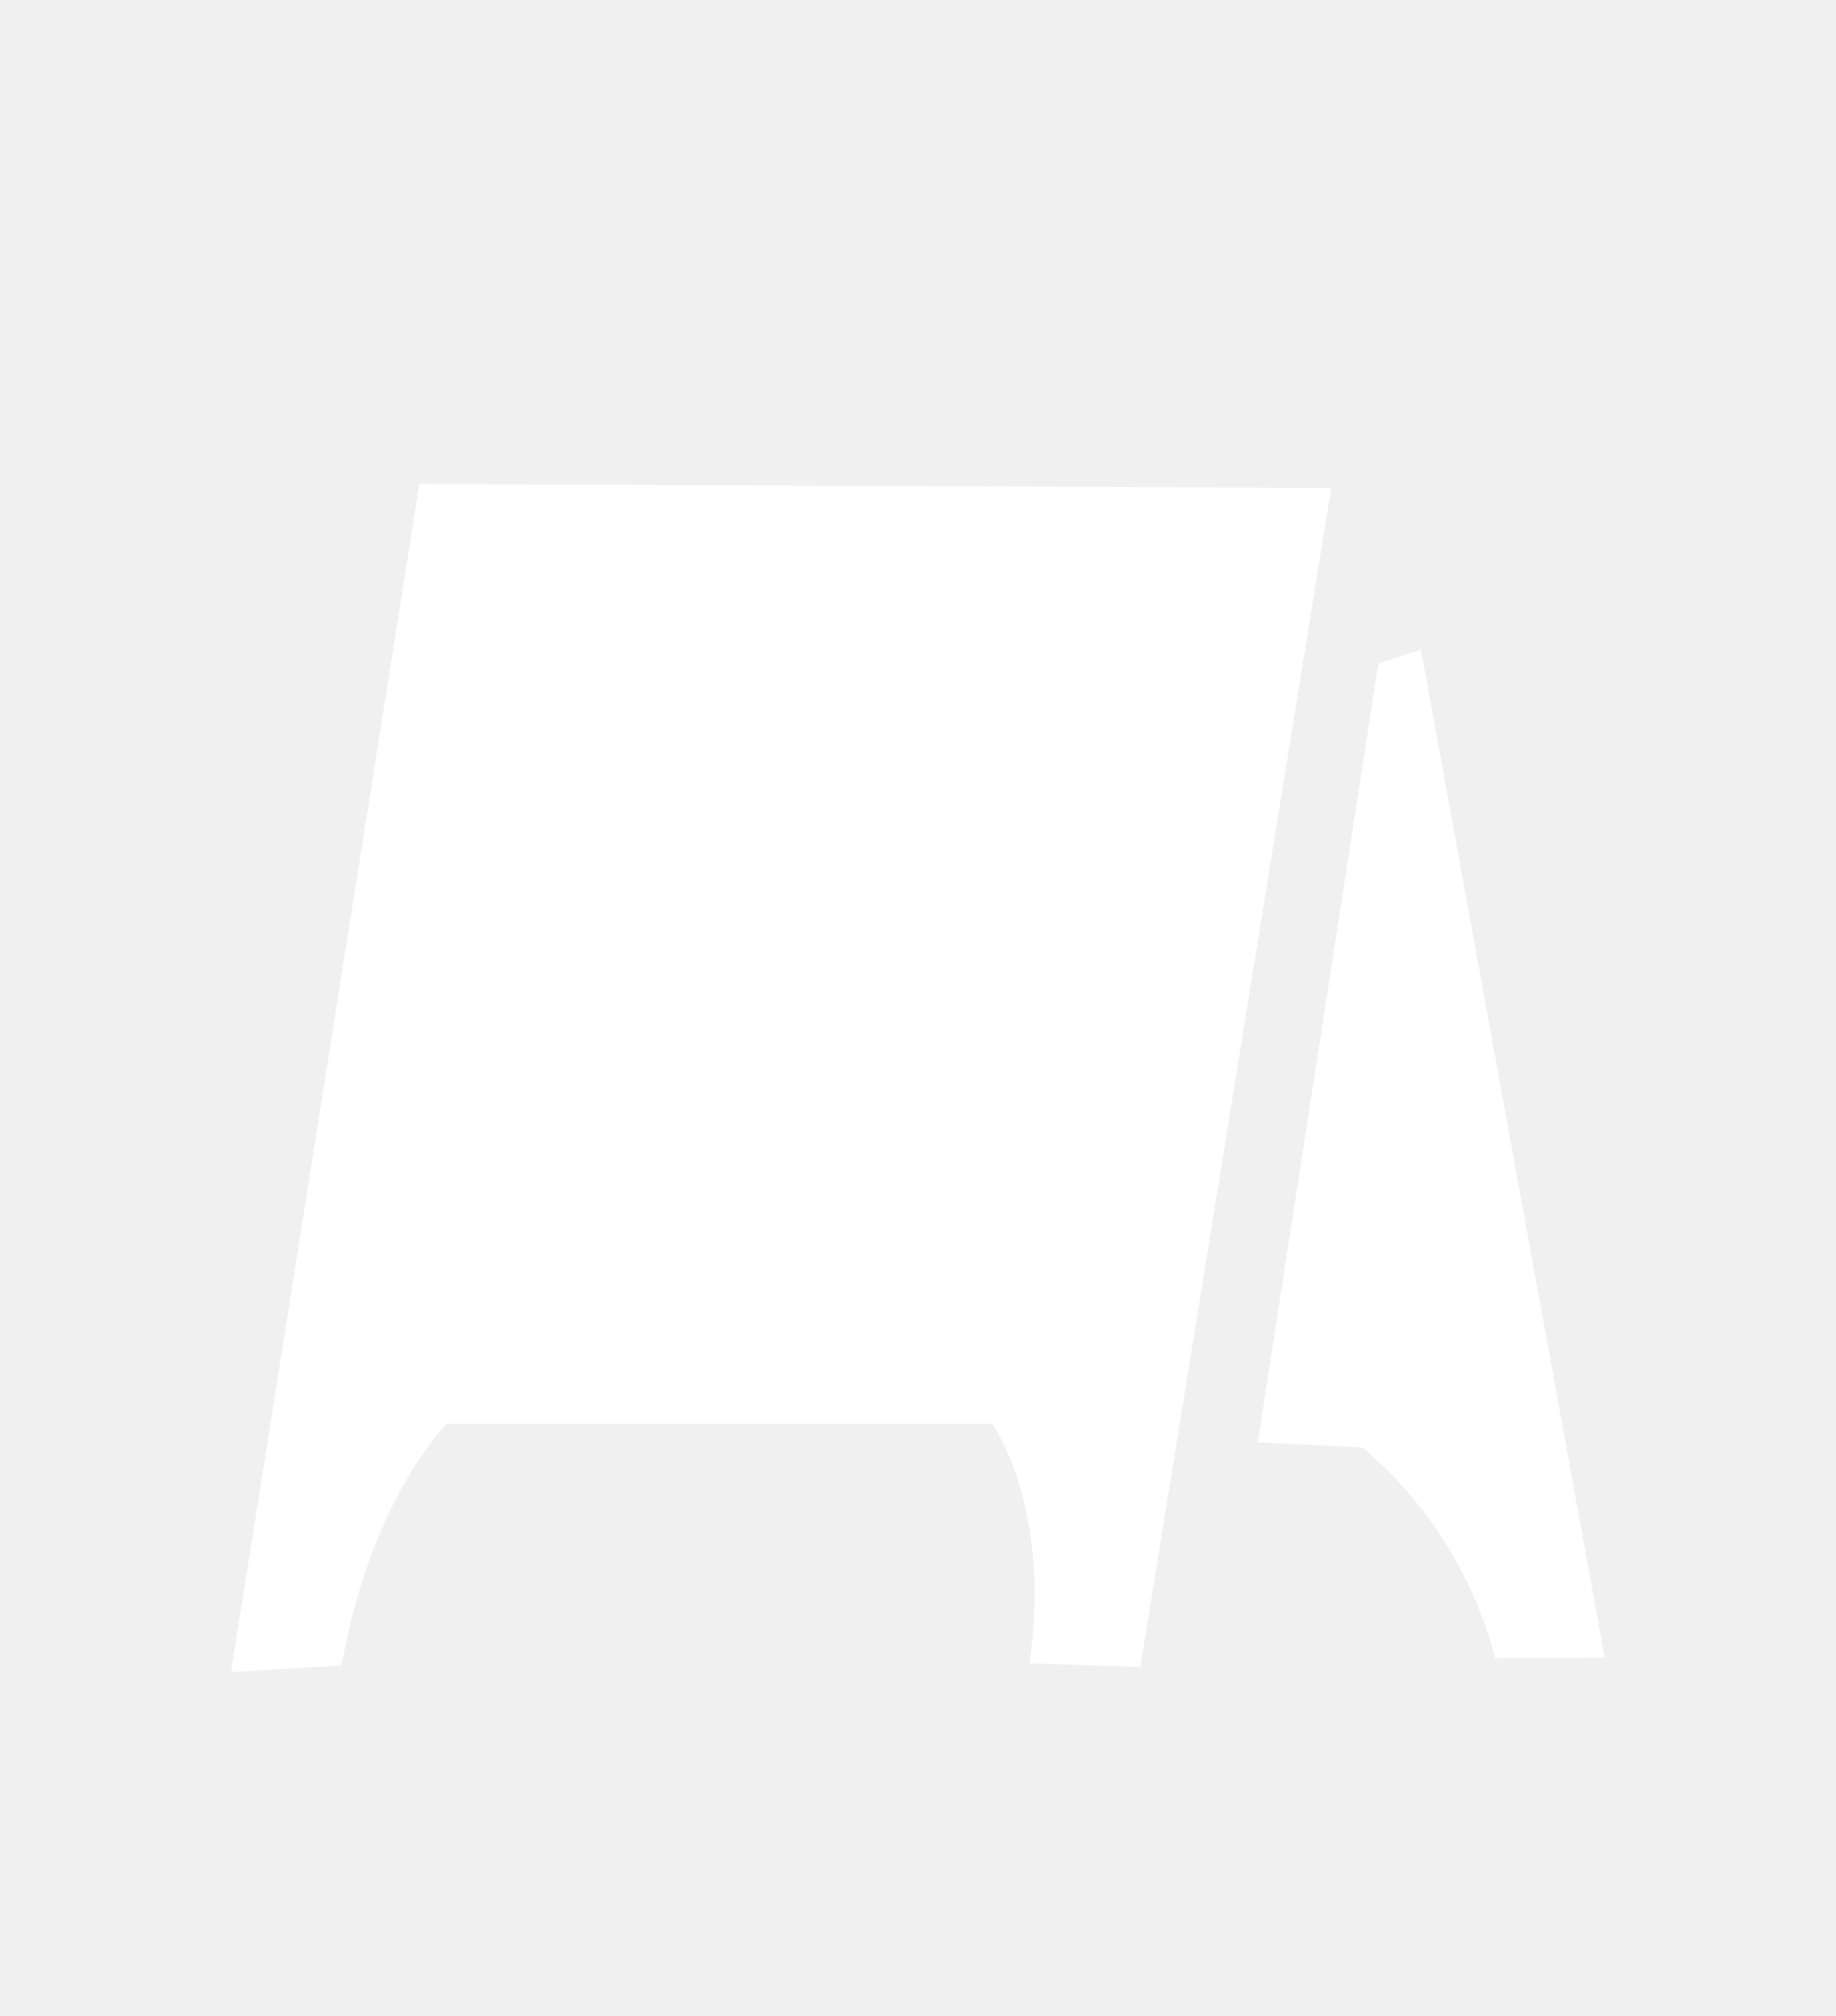
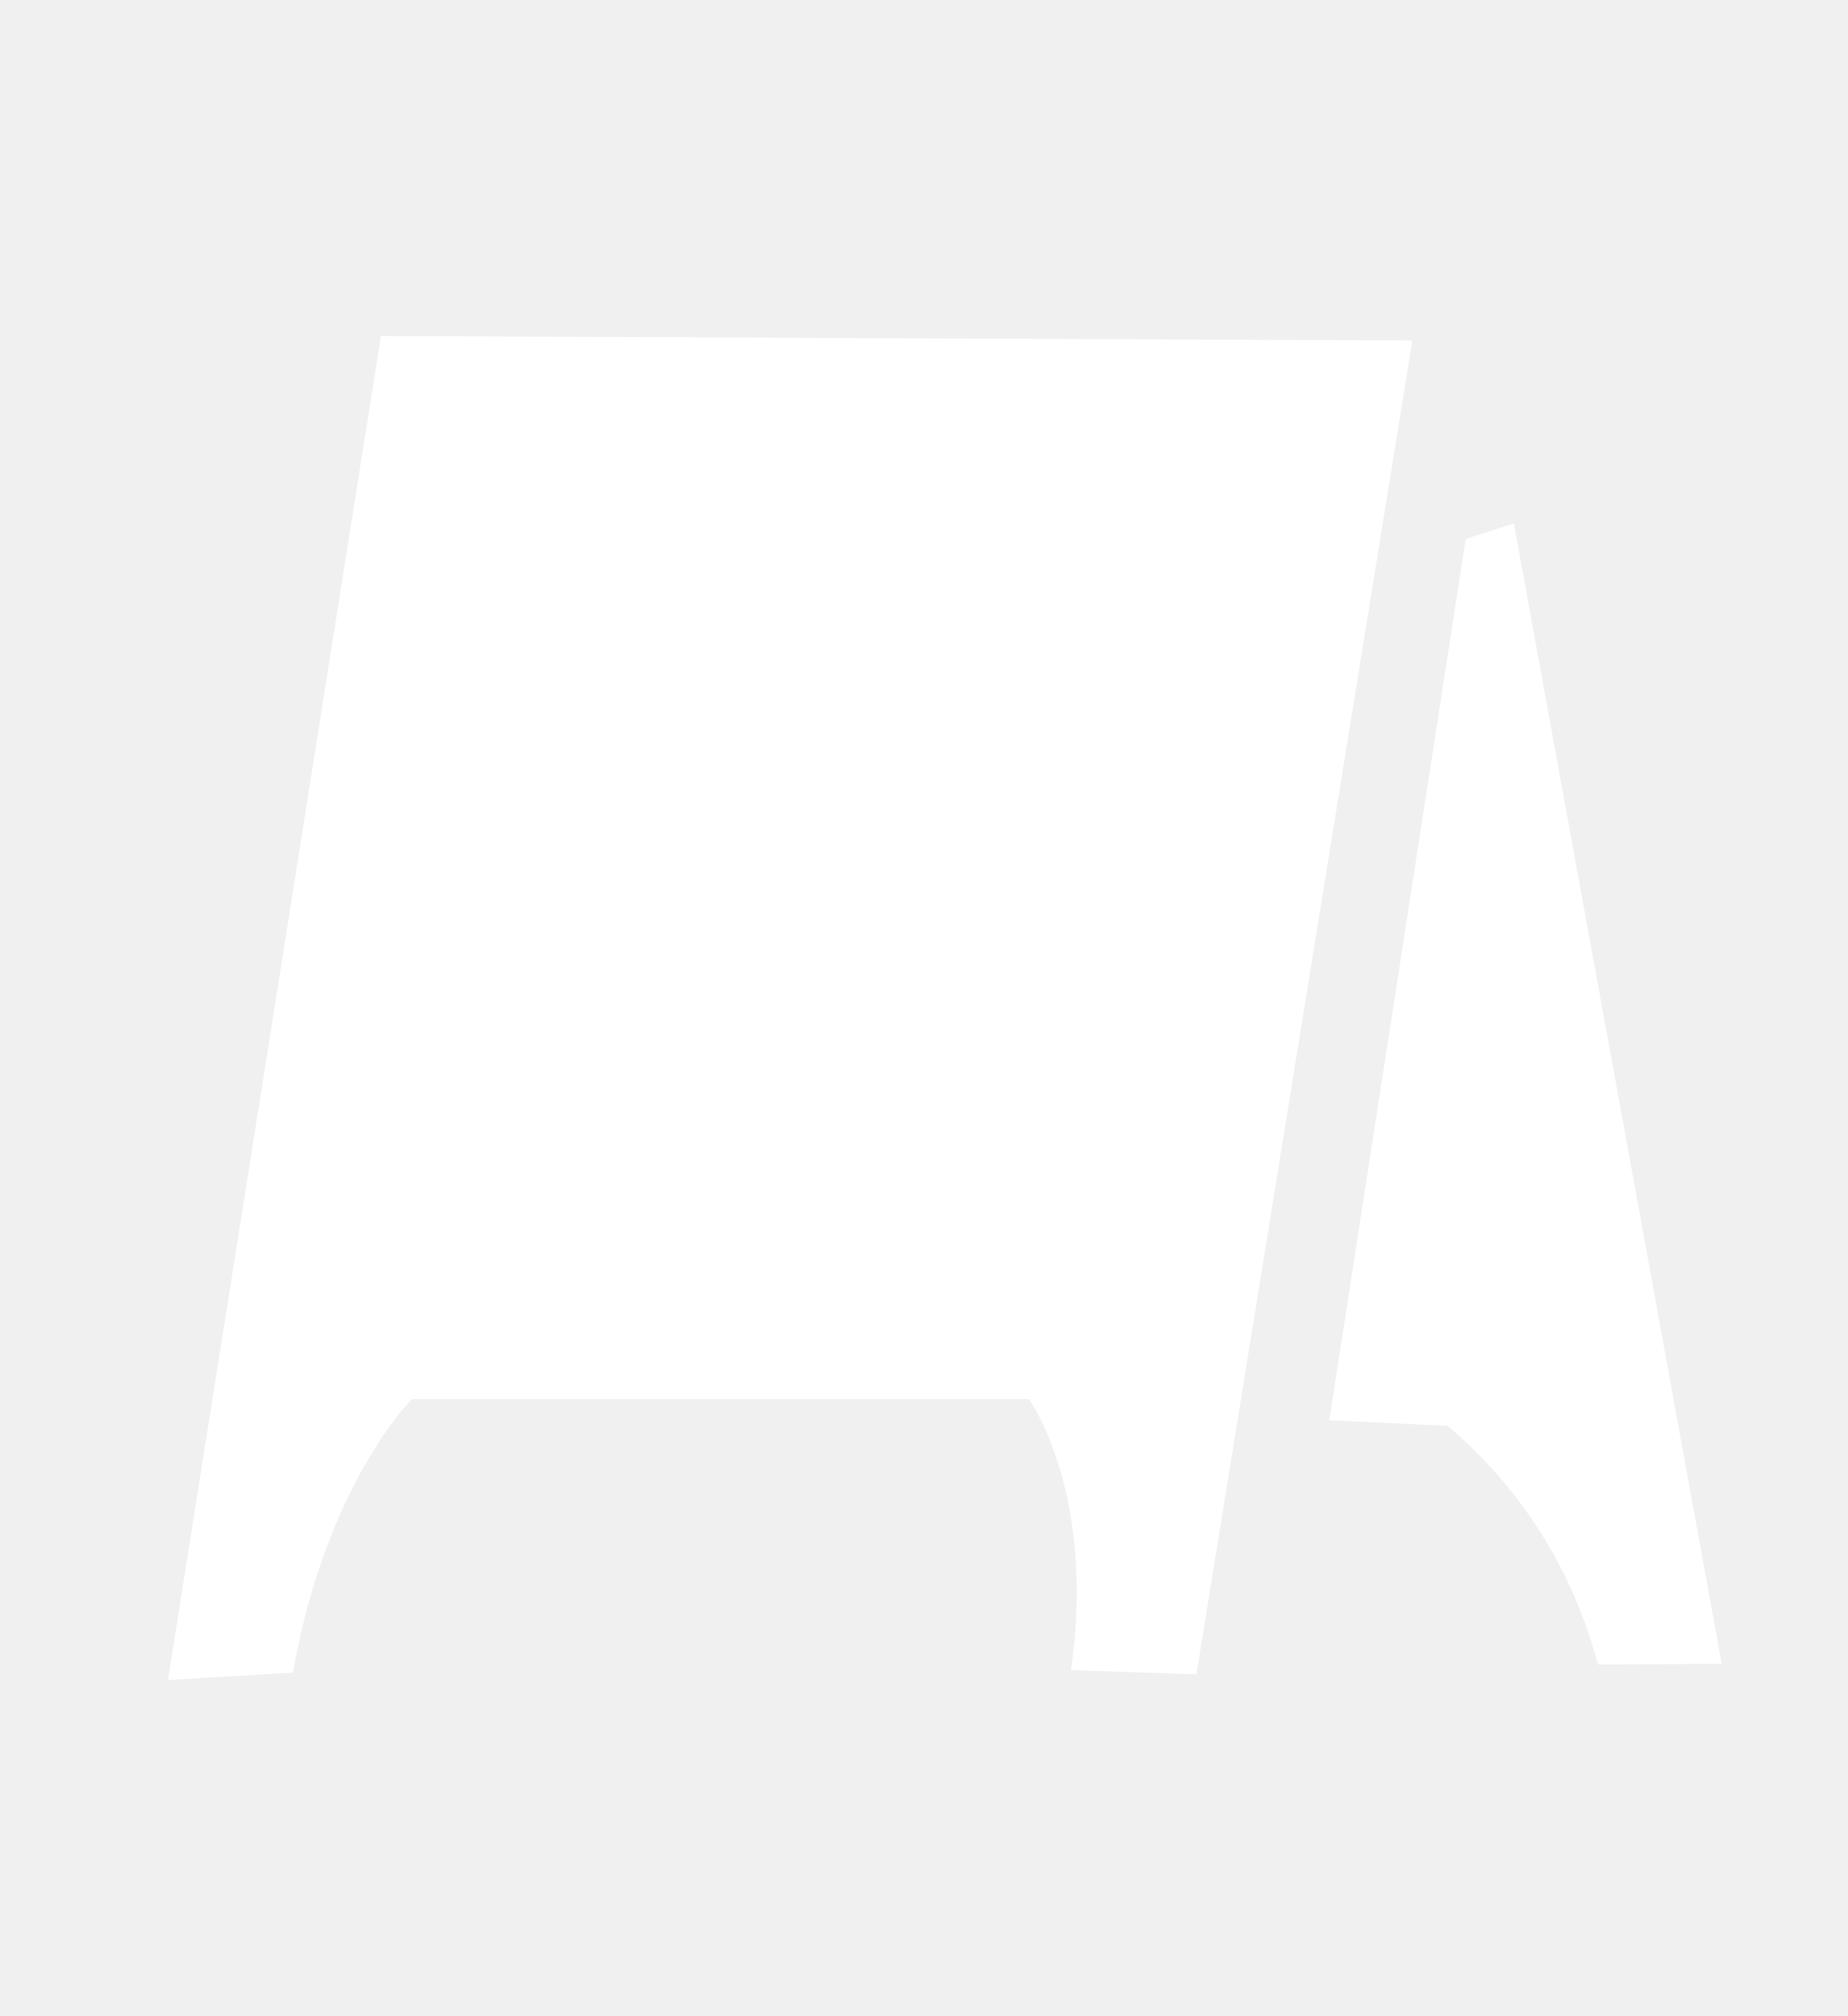
- <svg xmlns="http://www.w3.org/2000/svg" width="51" height="56" viewBox="0 0 51 56" fill="none">
-   <path fill-rule="evenodd" clip-rule="evenodd" d="M41.537 46.063C40.944 43.778 39.655 41.731 37.846 40.205L34.942 40.066L38.292 18.431L39.474 18.045L44.58 46.047L41.537 46.063ZM28.6 46.201C29.224 41.836 27.564 39.549 27.564 39.549H12.41C12.41 39.549 10.324 41.593 9.487 46.263L6.42 46.444L11.65 13.444L36.981 13.556L31.678 46.306L28.6 46.201Z" fill="white" />
+ <svg xmlns="http://www.w3.org/2000/svg" width="44" height="48" viewBox="0 0 44 48" fill="none">
+   <path fill-rule="evenodd" clip-rule="evenodd" d="M38.049 39.63C37.475 37.414 36.225 35.43 34.471 33.949L31.655 33.815L34.903 12.835L36.049 12.461L41 39.615L38.049 39.63ZM25.505 39.764C26.11 35.531 24.502 33.313 24.502 33.313H9.808C9.808 33.313 7.785 35.296 6.973 39.824L4 40L9.071 8L33.632 8.108L28.49 39.865L25.505 39.764Z" fill="white" />
</svg>
